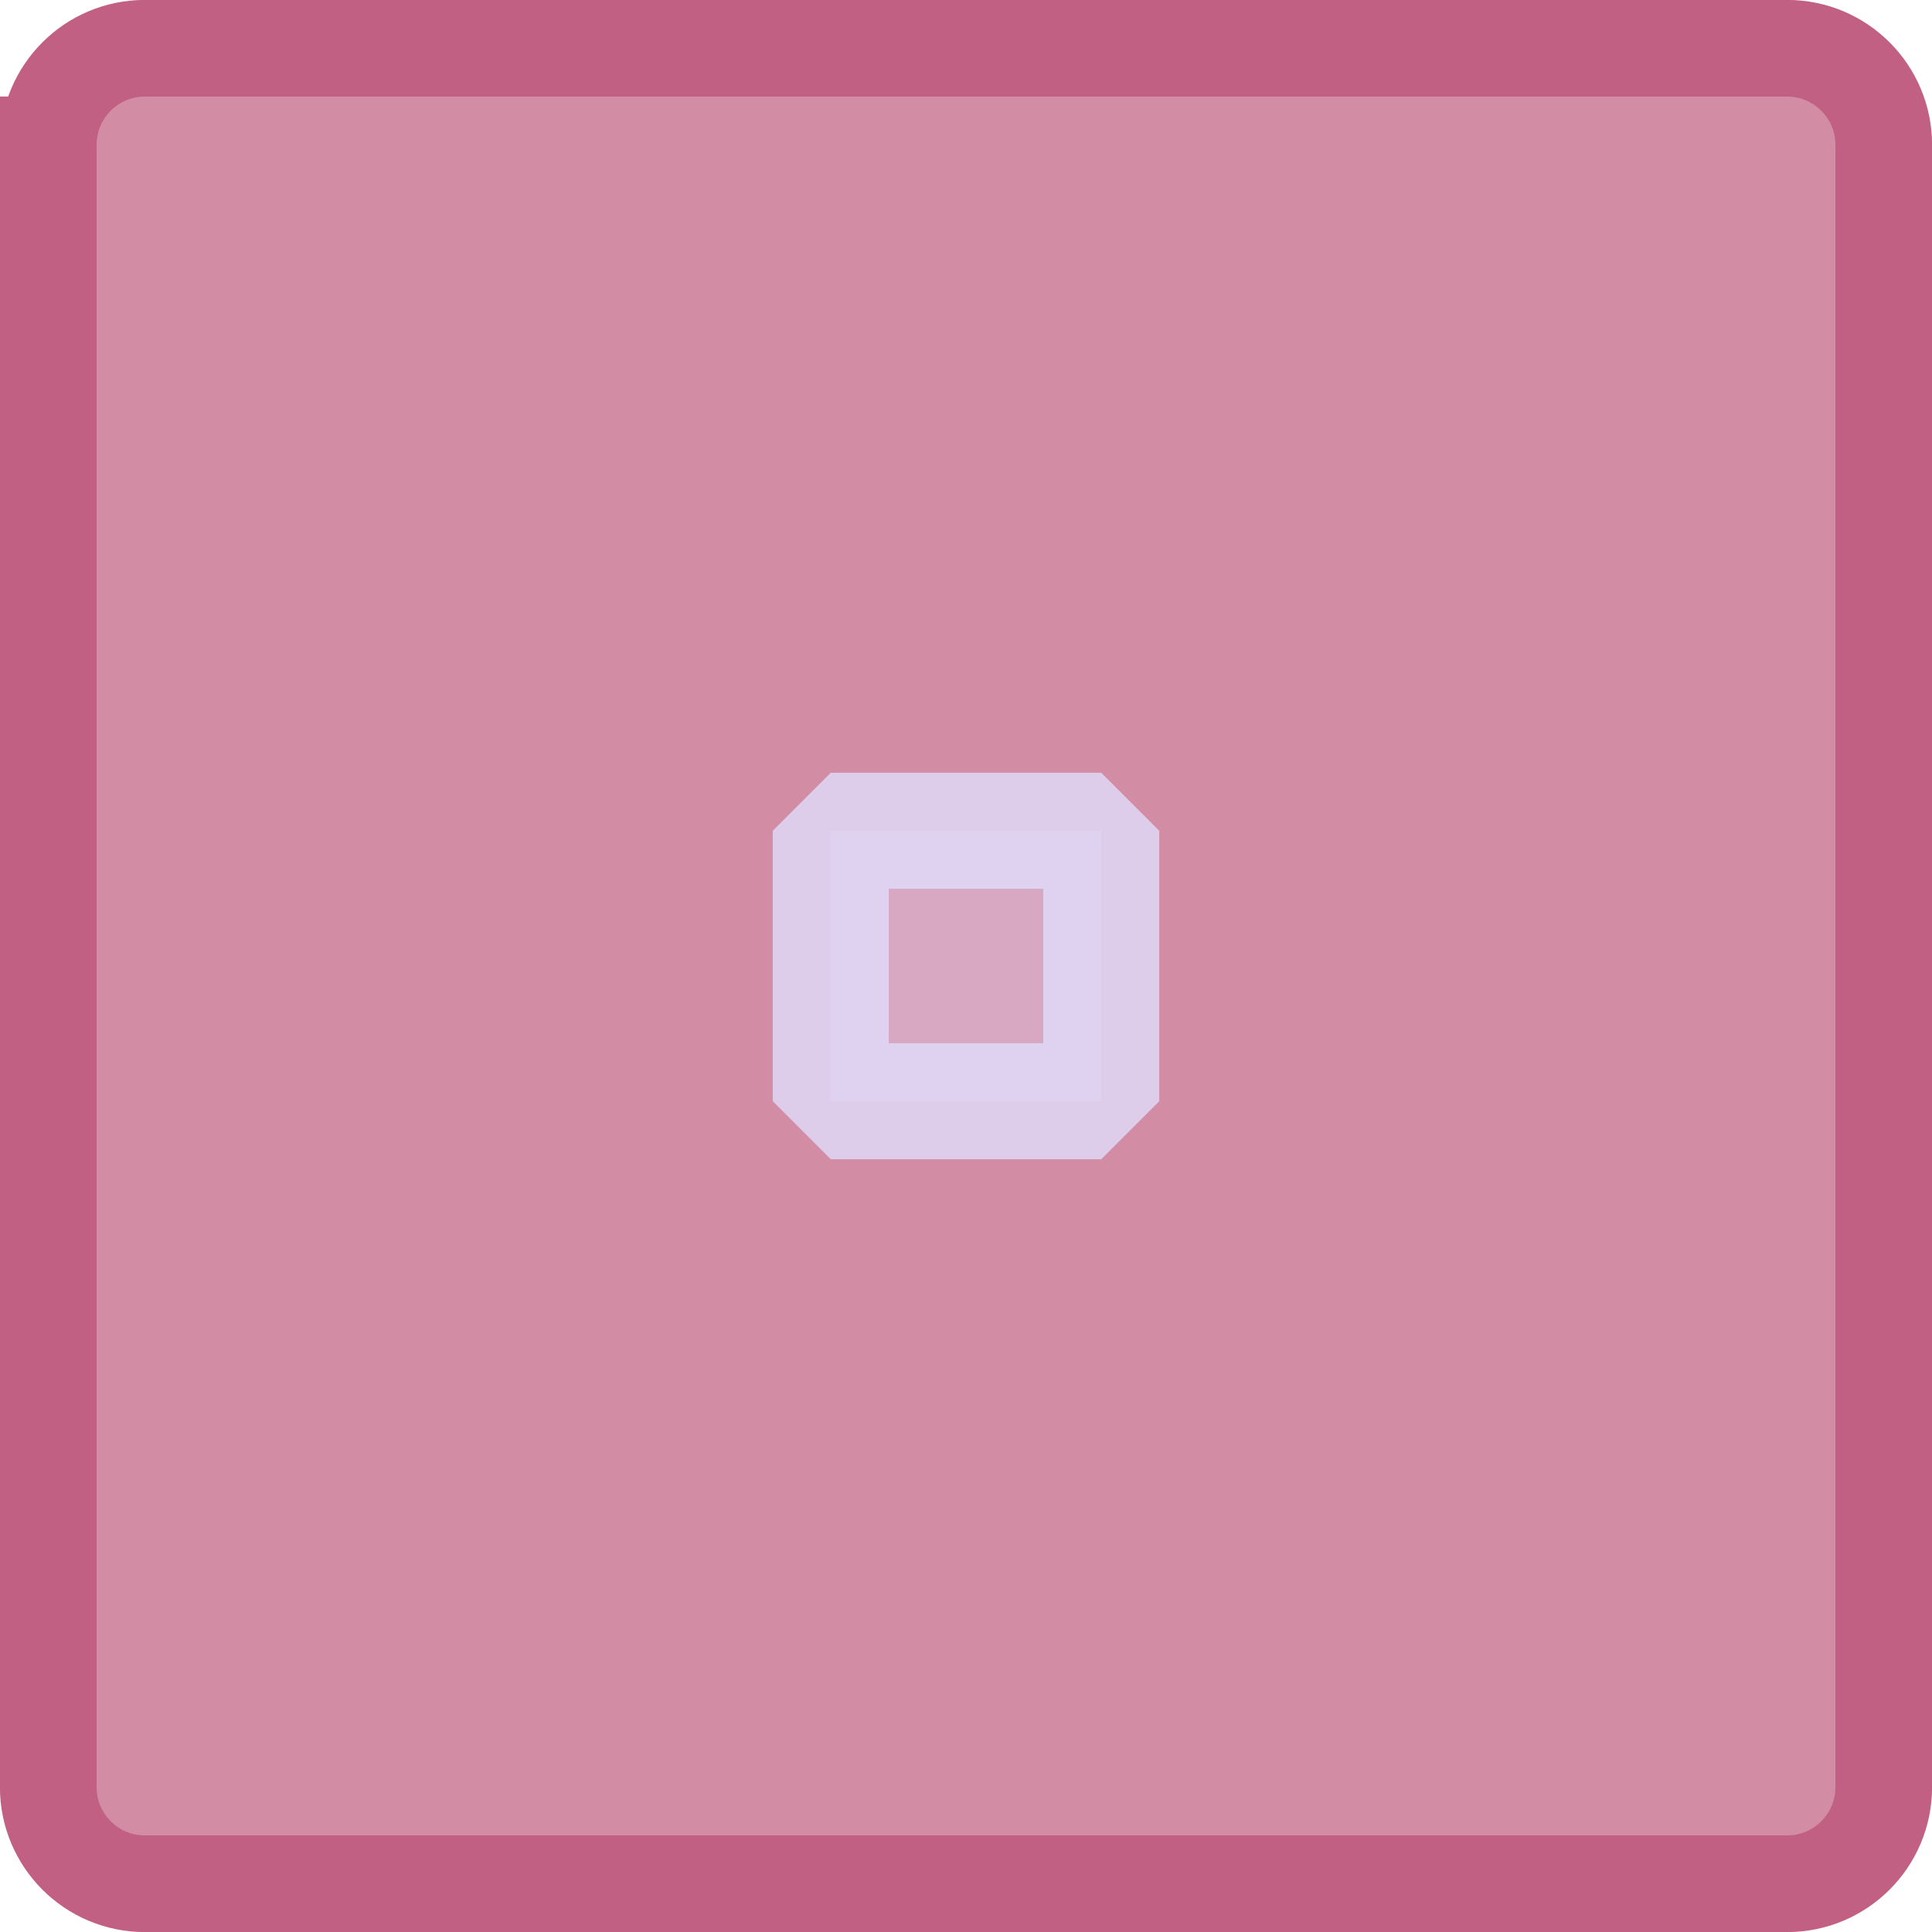
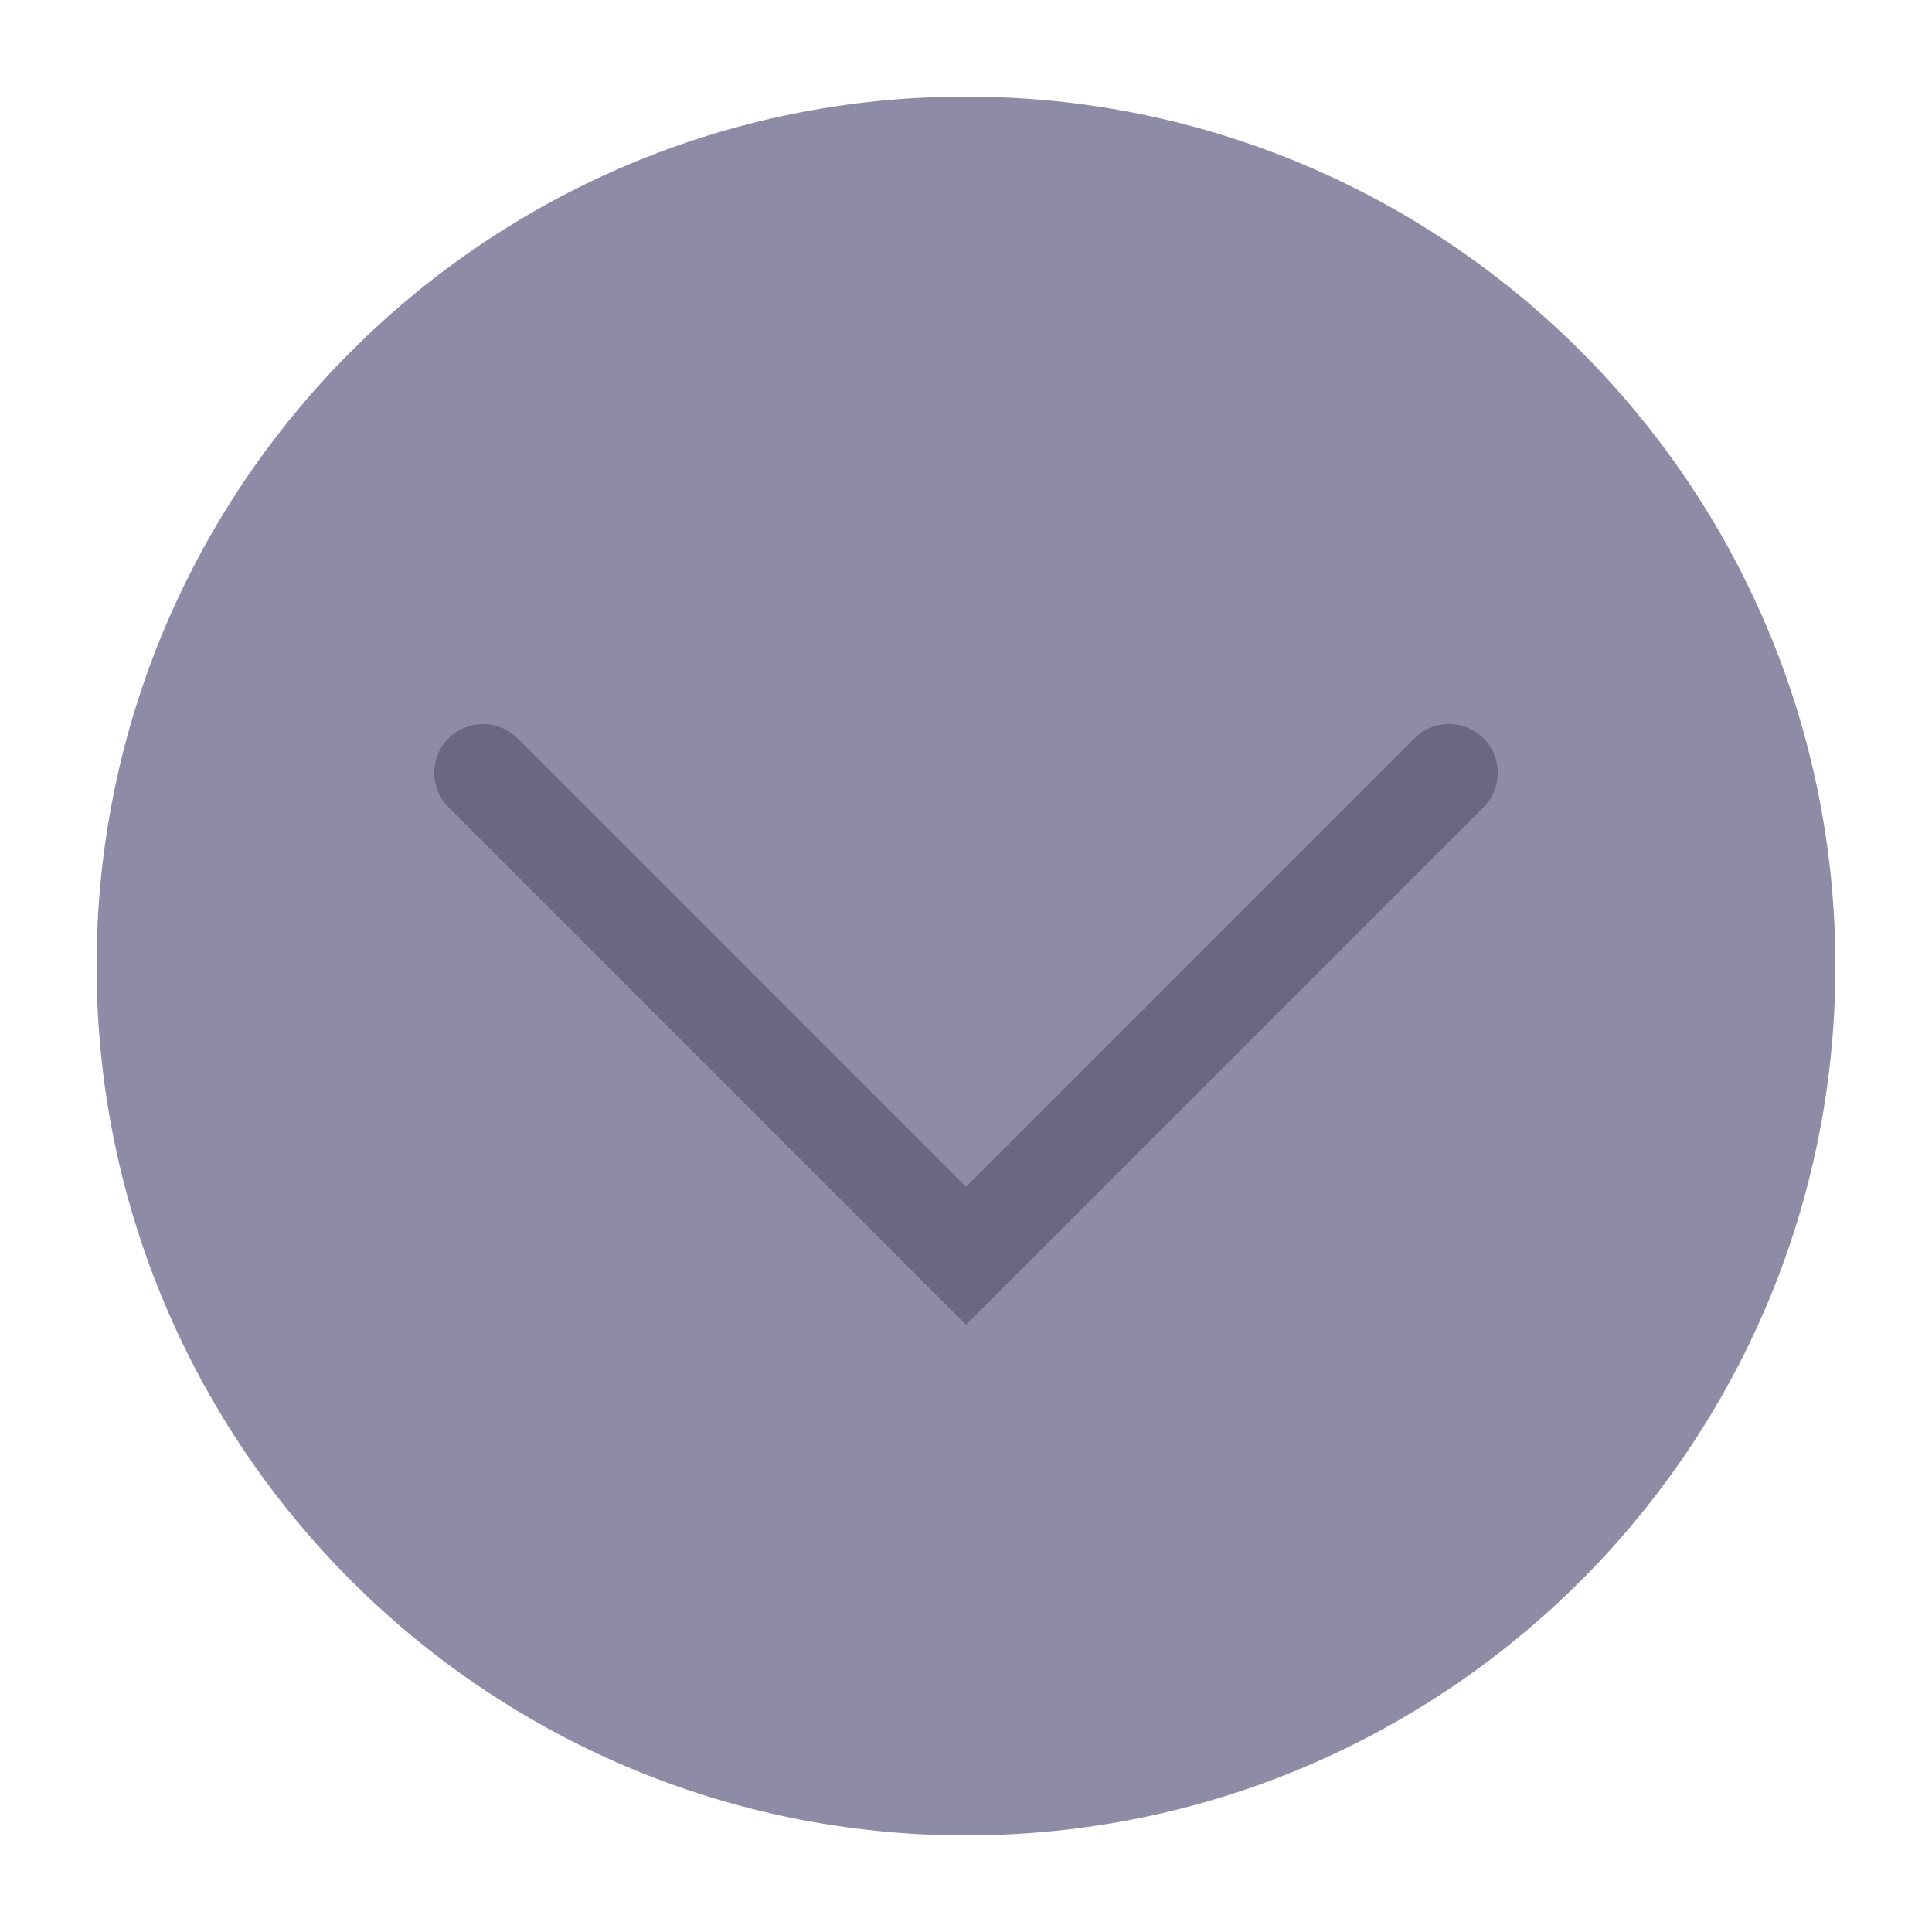
<svg xmlns="http://www.w3.org/2000/svg" viewBox="0 0 50 50" version="1.2" baseProfile="tiny">
  <defs>
</defs>
  <g fill="none" stroke="black" stroke-width="1" fill-rule="evenodd" stroke-linecap="square" stroke-linejoin="bevel">
-     <g fill="none" stroke="#000000" stroke-opacity="1" stroke-width="1" stroke-linecap="square" stroke-linejoin="bevel" transform="matrix(1,0,0,1,0,0)" font-family="Noto Sans" font-size="10" font-weight="400" font-style="normal">
- </g>
-     <g fill="#c16082" fill-opacity="0.72" stroke="#c16082" stroke-opacity="1" stroke-width="2.502" stroke-linecap="square" stroke-linejoin="bevel" transform="matrix(1,0,0,1,2.5,2.5)" font-family="Noto Sans" font-size="10" font-weight="400" font-style="normal">
-       <path vector-effect="none" fill-rule="evenodd" d="M-1.251,1.249 C-1.251,-0.132 -0.132,-1.251 1.249,-1.251 L43.751,-1.251 C45.132,-1.251 46.251,-0.132 46.251,1.249 L46.251,43.751 C46.251,45.132 45.132,46.251 43.751,46.251 L1.249,46.251 C-0.132,46.251 -1.251,45.132 -1.251,43.751 L-1.251,1.249" />
+     <g fill="#8e8ba6" fill-opacity="1" stroke="none" transform="matrix(2.5,0,0,2.5,2.5,2.5)" font-family="Noto Sans" font-size="10" font-weight="400" font-style="normal">
+       <circle cx="9" cy="9" r="9" />
    </g>
-     <g fill="none" stroke="#000000" stroke-opacity="1" stroke-width="1" stroke-linecap="square" stroke-linejoin="bevel" transform="matrix(1,0,0,1,0,0)" font-family="Noto Sans" font-size="10" font-weight="400" font-style="normal">
- </g>
-     <g fill="none" stroke="#e1dcfb" stroke-opacity="1" stroke-width="1.001" stroke-linecap="square" stroke-linejoin="bevel" transform="matrix(2.5,0,0,2.5,2.5,2.5)" font-family="Noto Sans" font-size="10" font-weight="400" font-style="normal">
- </g>
-     <g fill="none" stroke="#e1dcfb" stroke-opacity="1" stroke-width="1.001" stroke-linecap="round" stroke-linejoin="miter" stroke-miterlimit="2" transform="matrix(2.5,0,0,2.5,2.5,2.5)" font-family="Noto Sans" font-size="10" font-weight="400" font-style="normal">
- </g>
-     <g fill="none" stroke="#e1dcfb" stroke-opacity="1" stroke-width="1.001" stroke-linecap="round" stroke-linejoin="miter" stroke-miterlimit="2" transform="matrix(2.5,0,0,2.5,2.5,2.5)" font-family="Noto Sans" font-size="10" font-weight="400" font-style="normal">
- </g>
-     <g fill="#e1dcfb" fill-opacity="0.35" stroke="#e1dcfb" stroke-opacity="0.81" stroke-width="1.201" stroke-linecap="round" stroke-linejoin="bevel" transform="matrix(2.5,0,0,2.5,21.5,21.5)" font-family="Noto Sans" font-size="10" font-weight="400" font-style="normal">
-       <rect x="0" y="0" width="2.8" height="2.8" />
+     <g fill="none" stroke="#6a6881" stroke-opacity="1" stroke-width="1.01" stroke-linecap="round" stroke-linejoin="miter" stroke-miterlimit="2" transform="matrix(2.5,0,0,2.5,2.5,2.5)" font-family="Noto Sans" font-size="10" font-weight="400" font-style="normal">
+       <polyline fill="none" vector-effect="none" points="4,7 9,12 14,7 " />
    </g>
-     <g fill="none" stroke="#e1dcfb" stroke-opacity="1" stroke-width="1.001" stroke-linecap="square" stroke-linejoin="bevel" transform="matrix(2.5,0,0,2.5,2.5,2.5)" font-family="Noto Sans" font-size="10" font-weight="400" font-style="normal">
- </g>
    <g fill="none" stroke="#000000" stroke-opacity="1" stroke-width="1" stroke-linecap="square" stroke-linejoin="bevel" transform="matrix(1,0,0,1,0,0)" font-family="Noto Sans" font-size="10" font-weight="400" font-style="normal">
</g>
  </g>
</svg>
